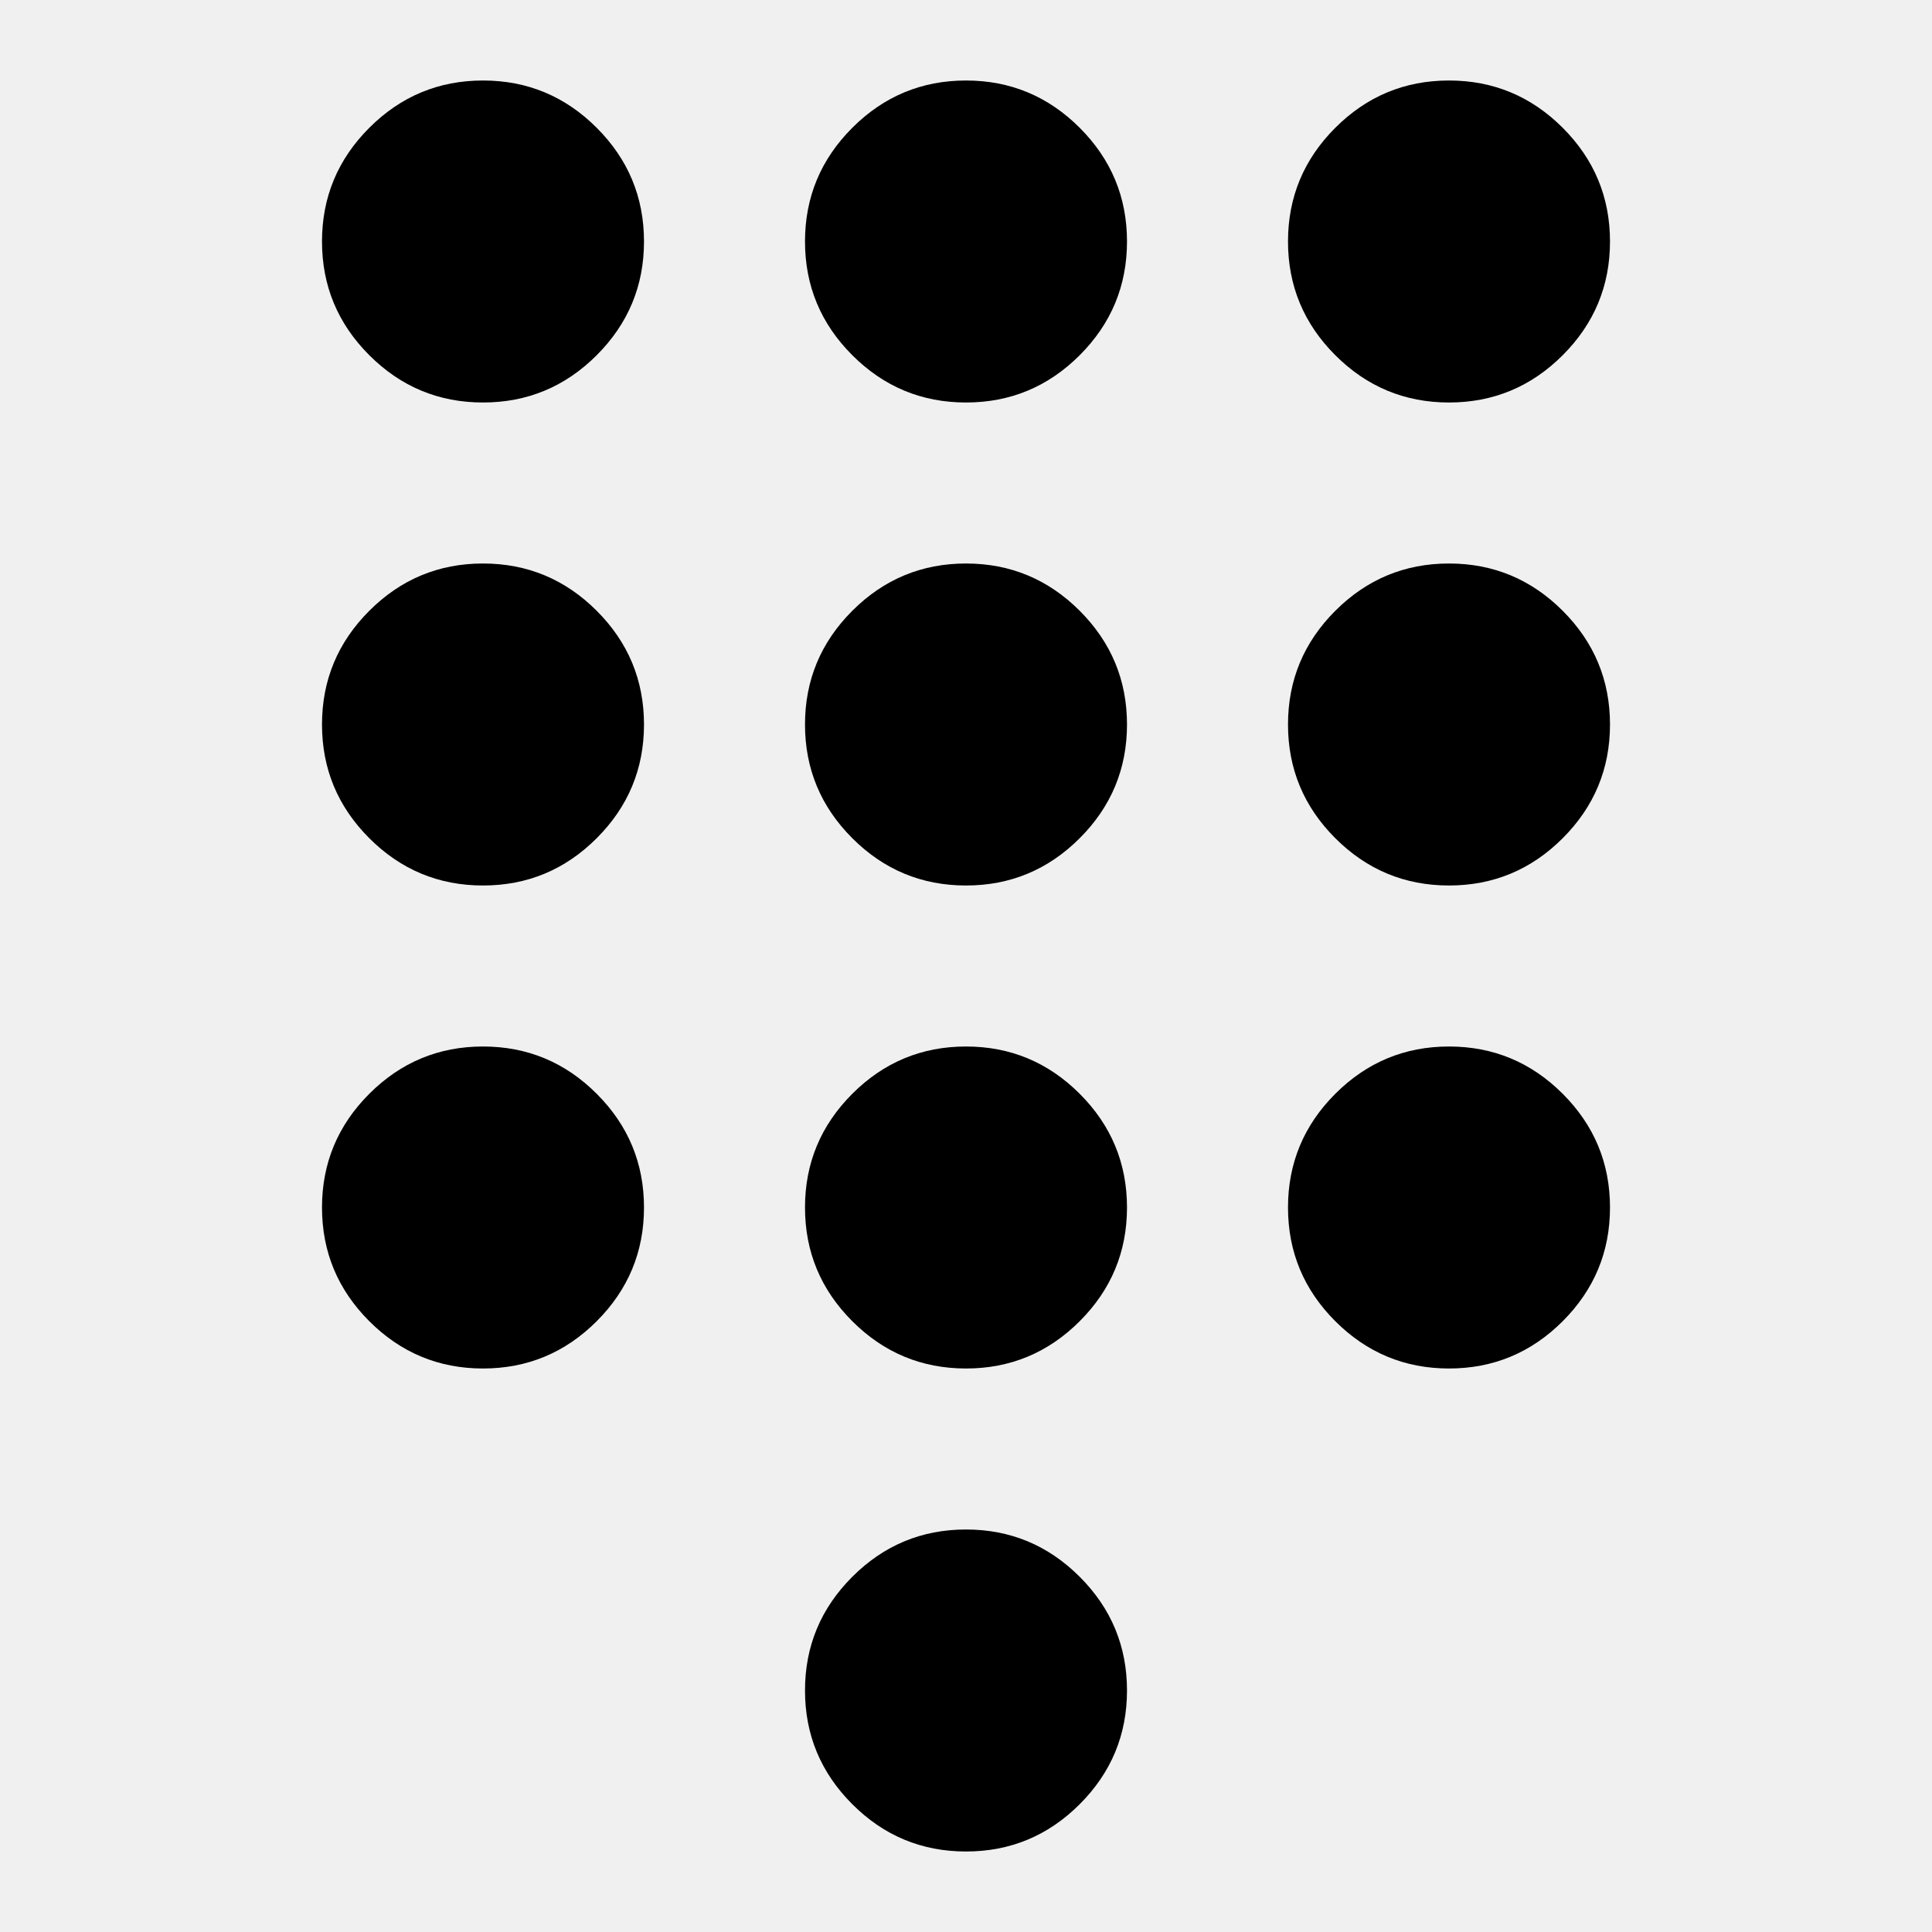
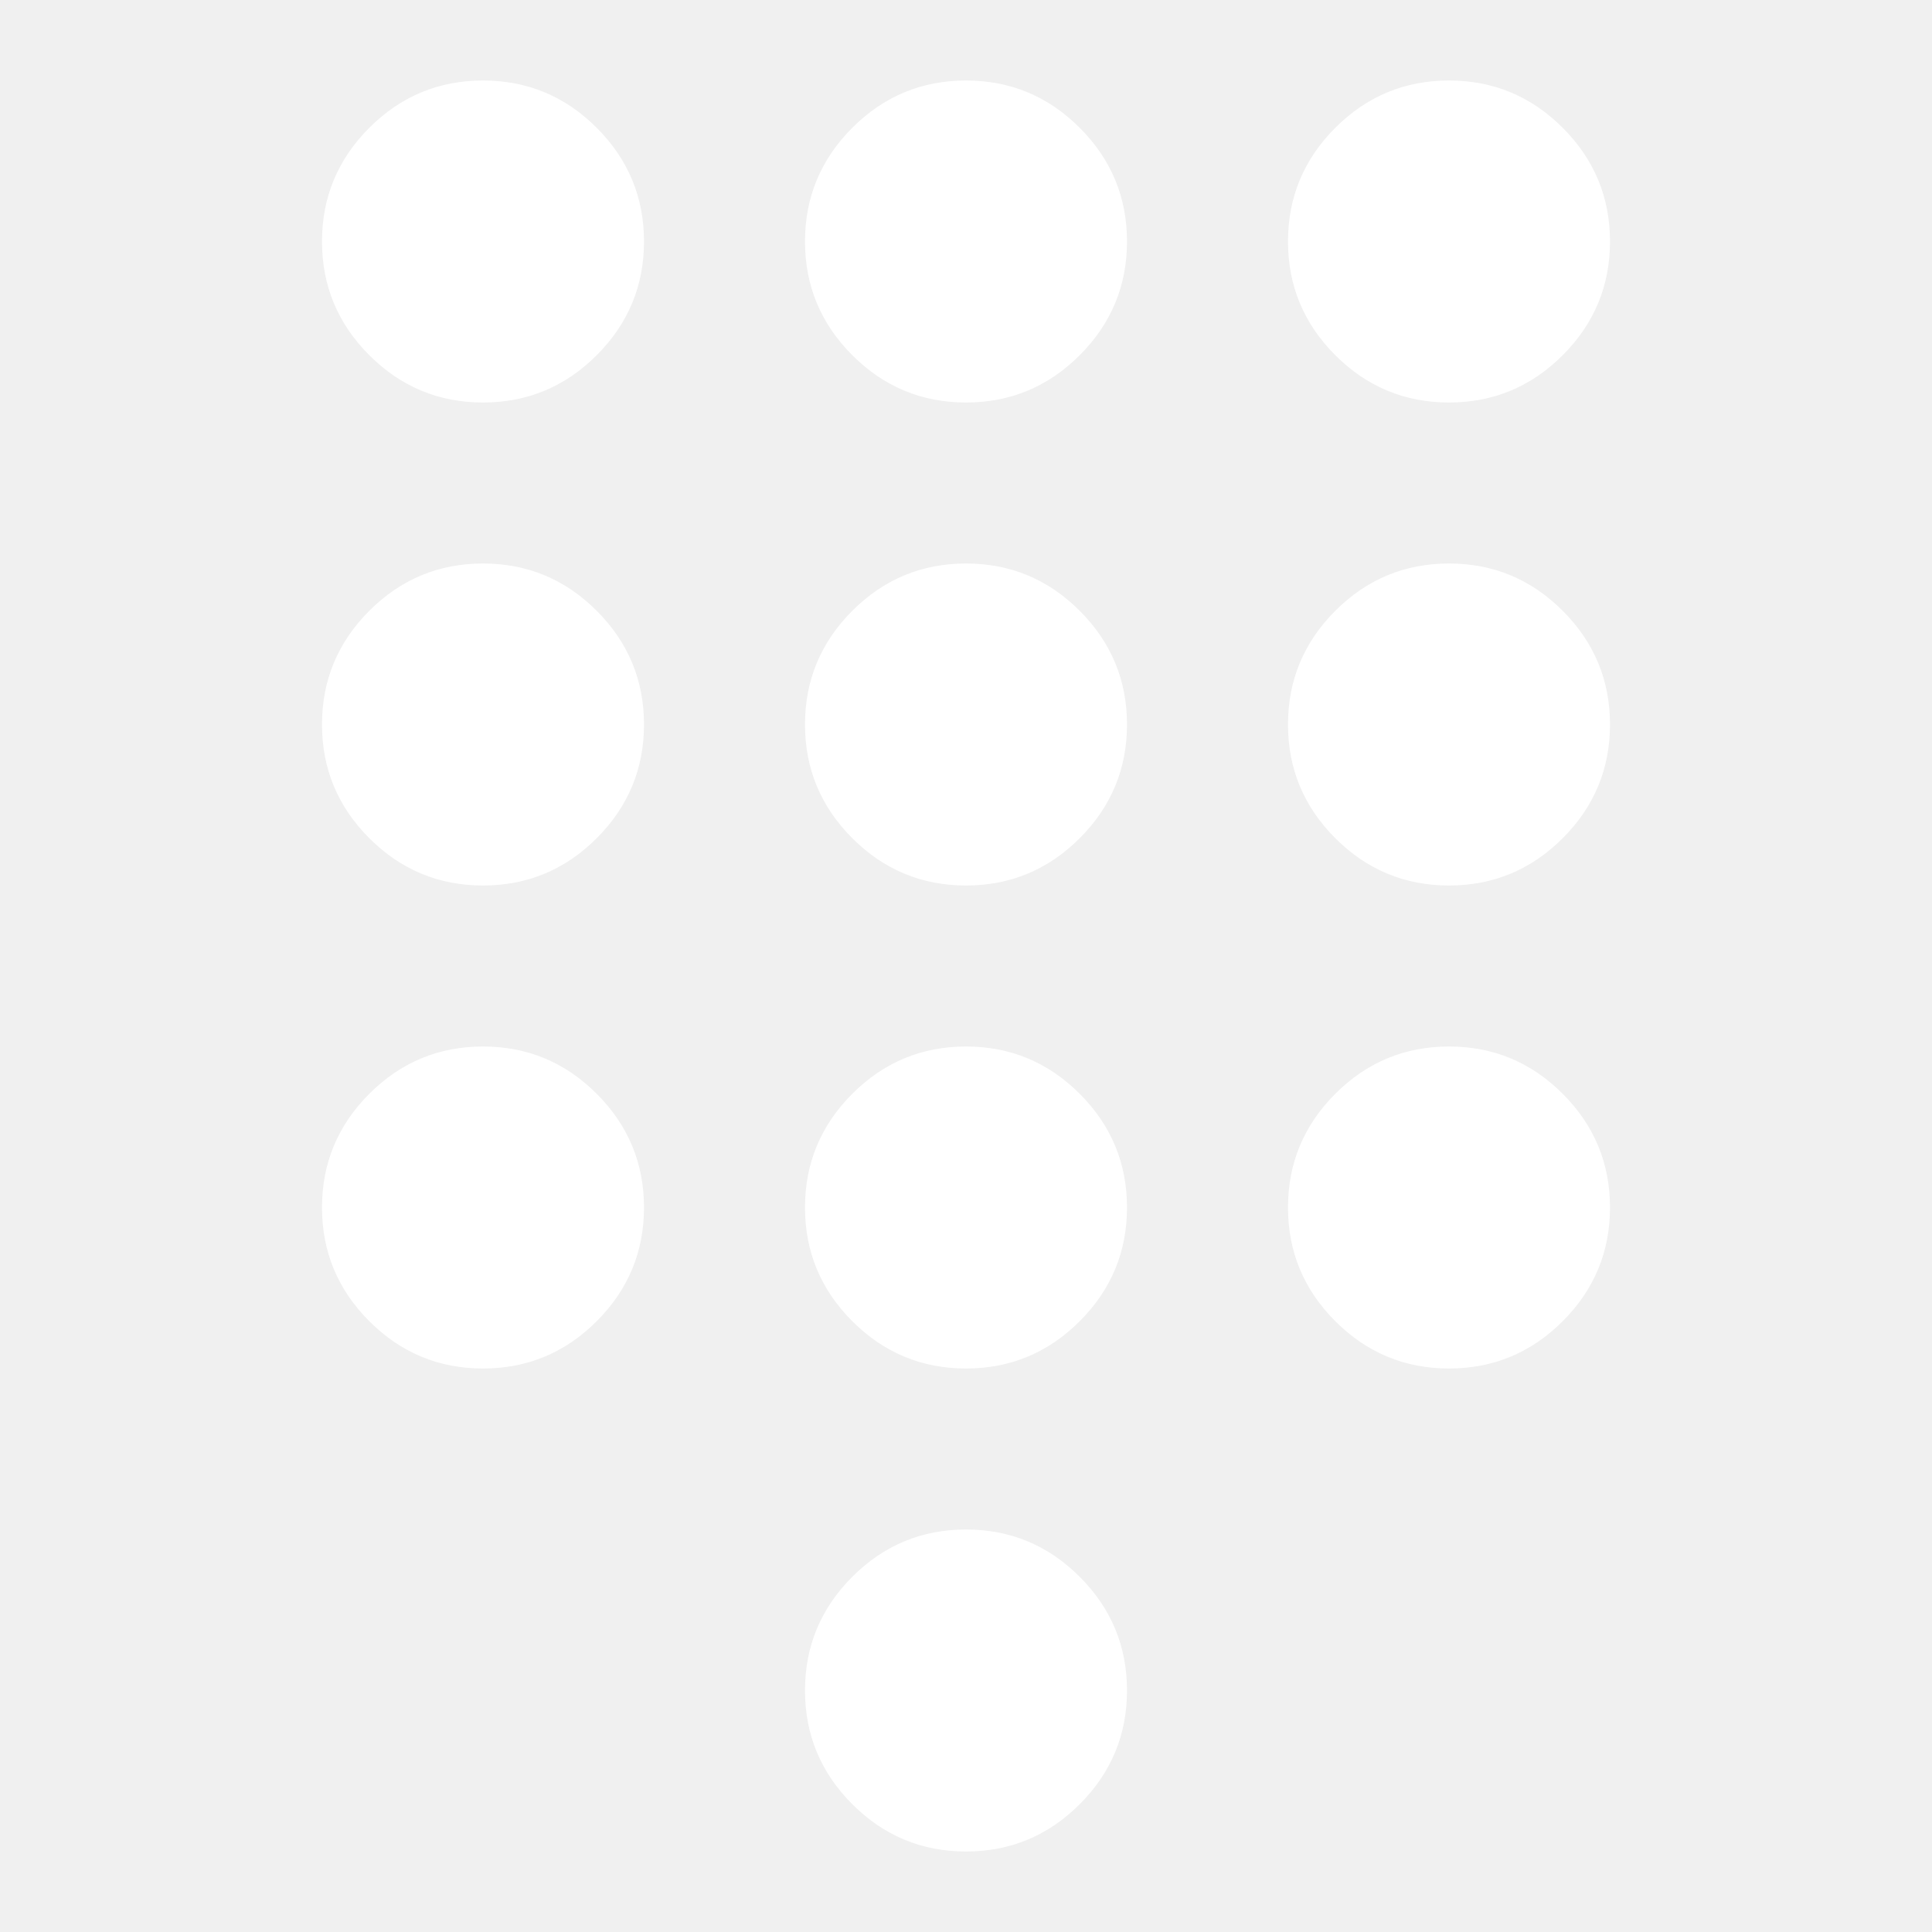
- <svg xmlns="http://www.w3.org/2000/svg" height="24" viewBox="0 -960 960 960" width="24">
+ <svg xmlns="http://www.w3.org/2000/svg" height="24" fill="#fff" viewBox="0 -960 960 960" width="24">
  <path d="M480-40q-33 0-56.5-23.5T400-120q0-33 23.5-56.5T480-200q33 0 56.5 23.5T560-120q0 33-23.5 56.5T480-40ZM240-760q-33 0-56.5-23.5T160-840q0-33 23.5-56.5T240-920q33 0 56.5 23.5T320-840q0 33-23.5 56.5T240-760Zm0 240q-33 0-56.5-23.5T160-600q0-33 23.5-56.5T240-680q33 0 56.5 23.5T320-600q0 33-23.5 56.5T240-520Zm0 240q-33 0-56.5-23.5T160-360q0-33 23.5-56.5T240-440q33 0 56.5 23.5T320-360q0 33-23.5 56.5T240-280Zm480-480q-33 0-56.5-23.5T640-840q0-33 23.5-56.5T720-920q33 0 56.5 23.5T800-840q0 33-23.5 56.5T720-760ZM480-280q-33 0-56.5-23.5T400-360q0-33 23.5-56.5T480-440q33 0 56.5 23.5T560-360q0 33-23.5 56.5T480-280Zm240 0q-33 0-56.5-23.5T640-360q0-33 23.5-56.5T720-440q33 0 56.5 23.5T800-360q0 33-23.5 56.5T720-280Zm0-240q-33 0-56.5-23.5T640-600q0-33 23.5-56.5T720-680q33 0 56.5 23.5T800-600q0 33-23.5 56.5T720-520Zm-240 0q-33 0-56.5-23.5T400-600q0-33 23.5-56.5T480-680q33 0 56.5 23.5T560-600q0 33-23.5 56.5T480-520Zm0-240q-33 0-56.5-23.5T400-840q0-33 23.5-56.5T480-920q33 0 56.5 23.5T560-840q0 33-23.5 56.5T480-760Z" />
</svg>
